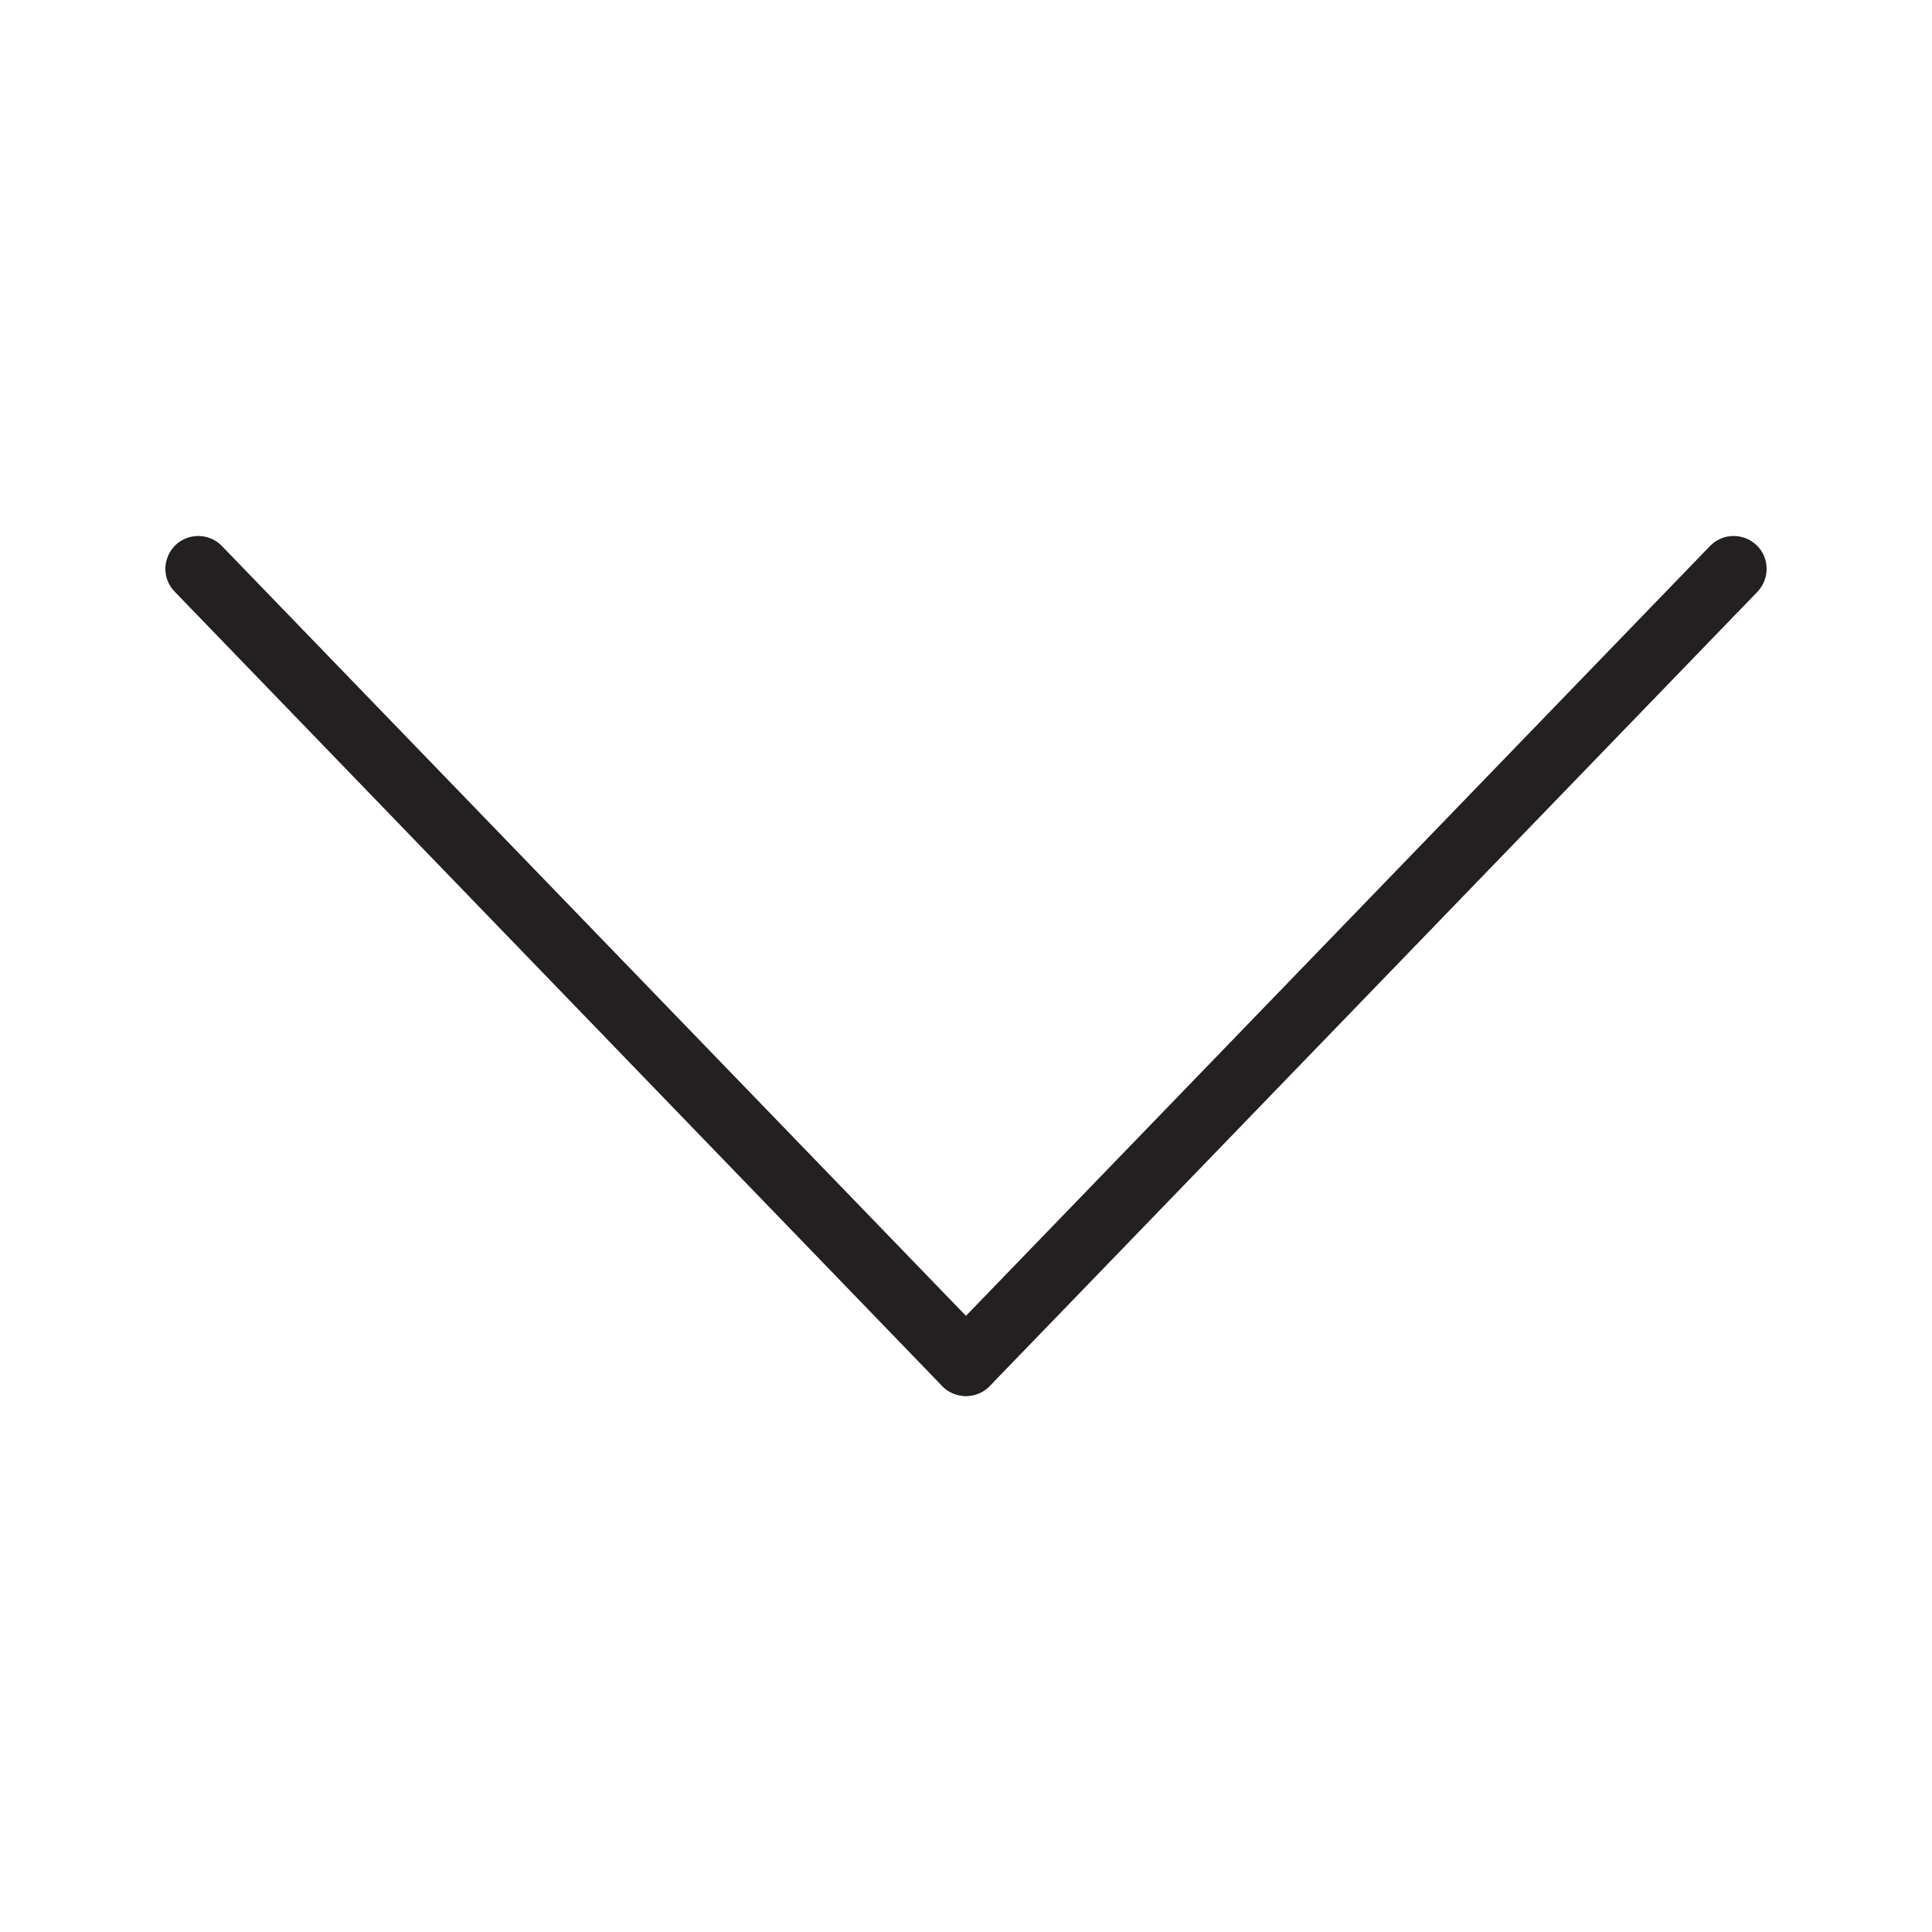
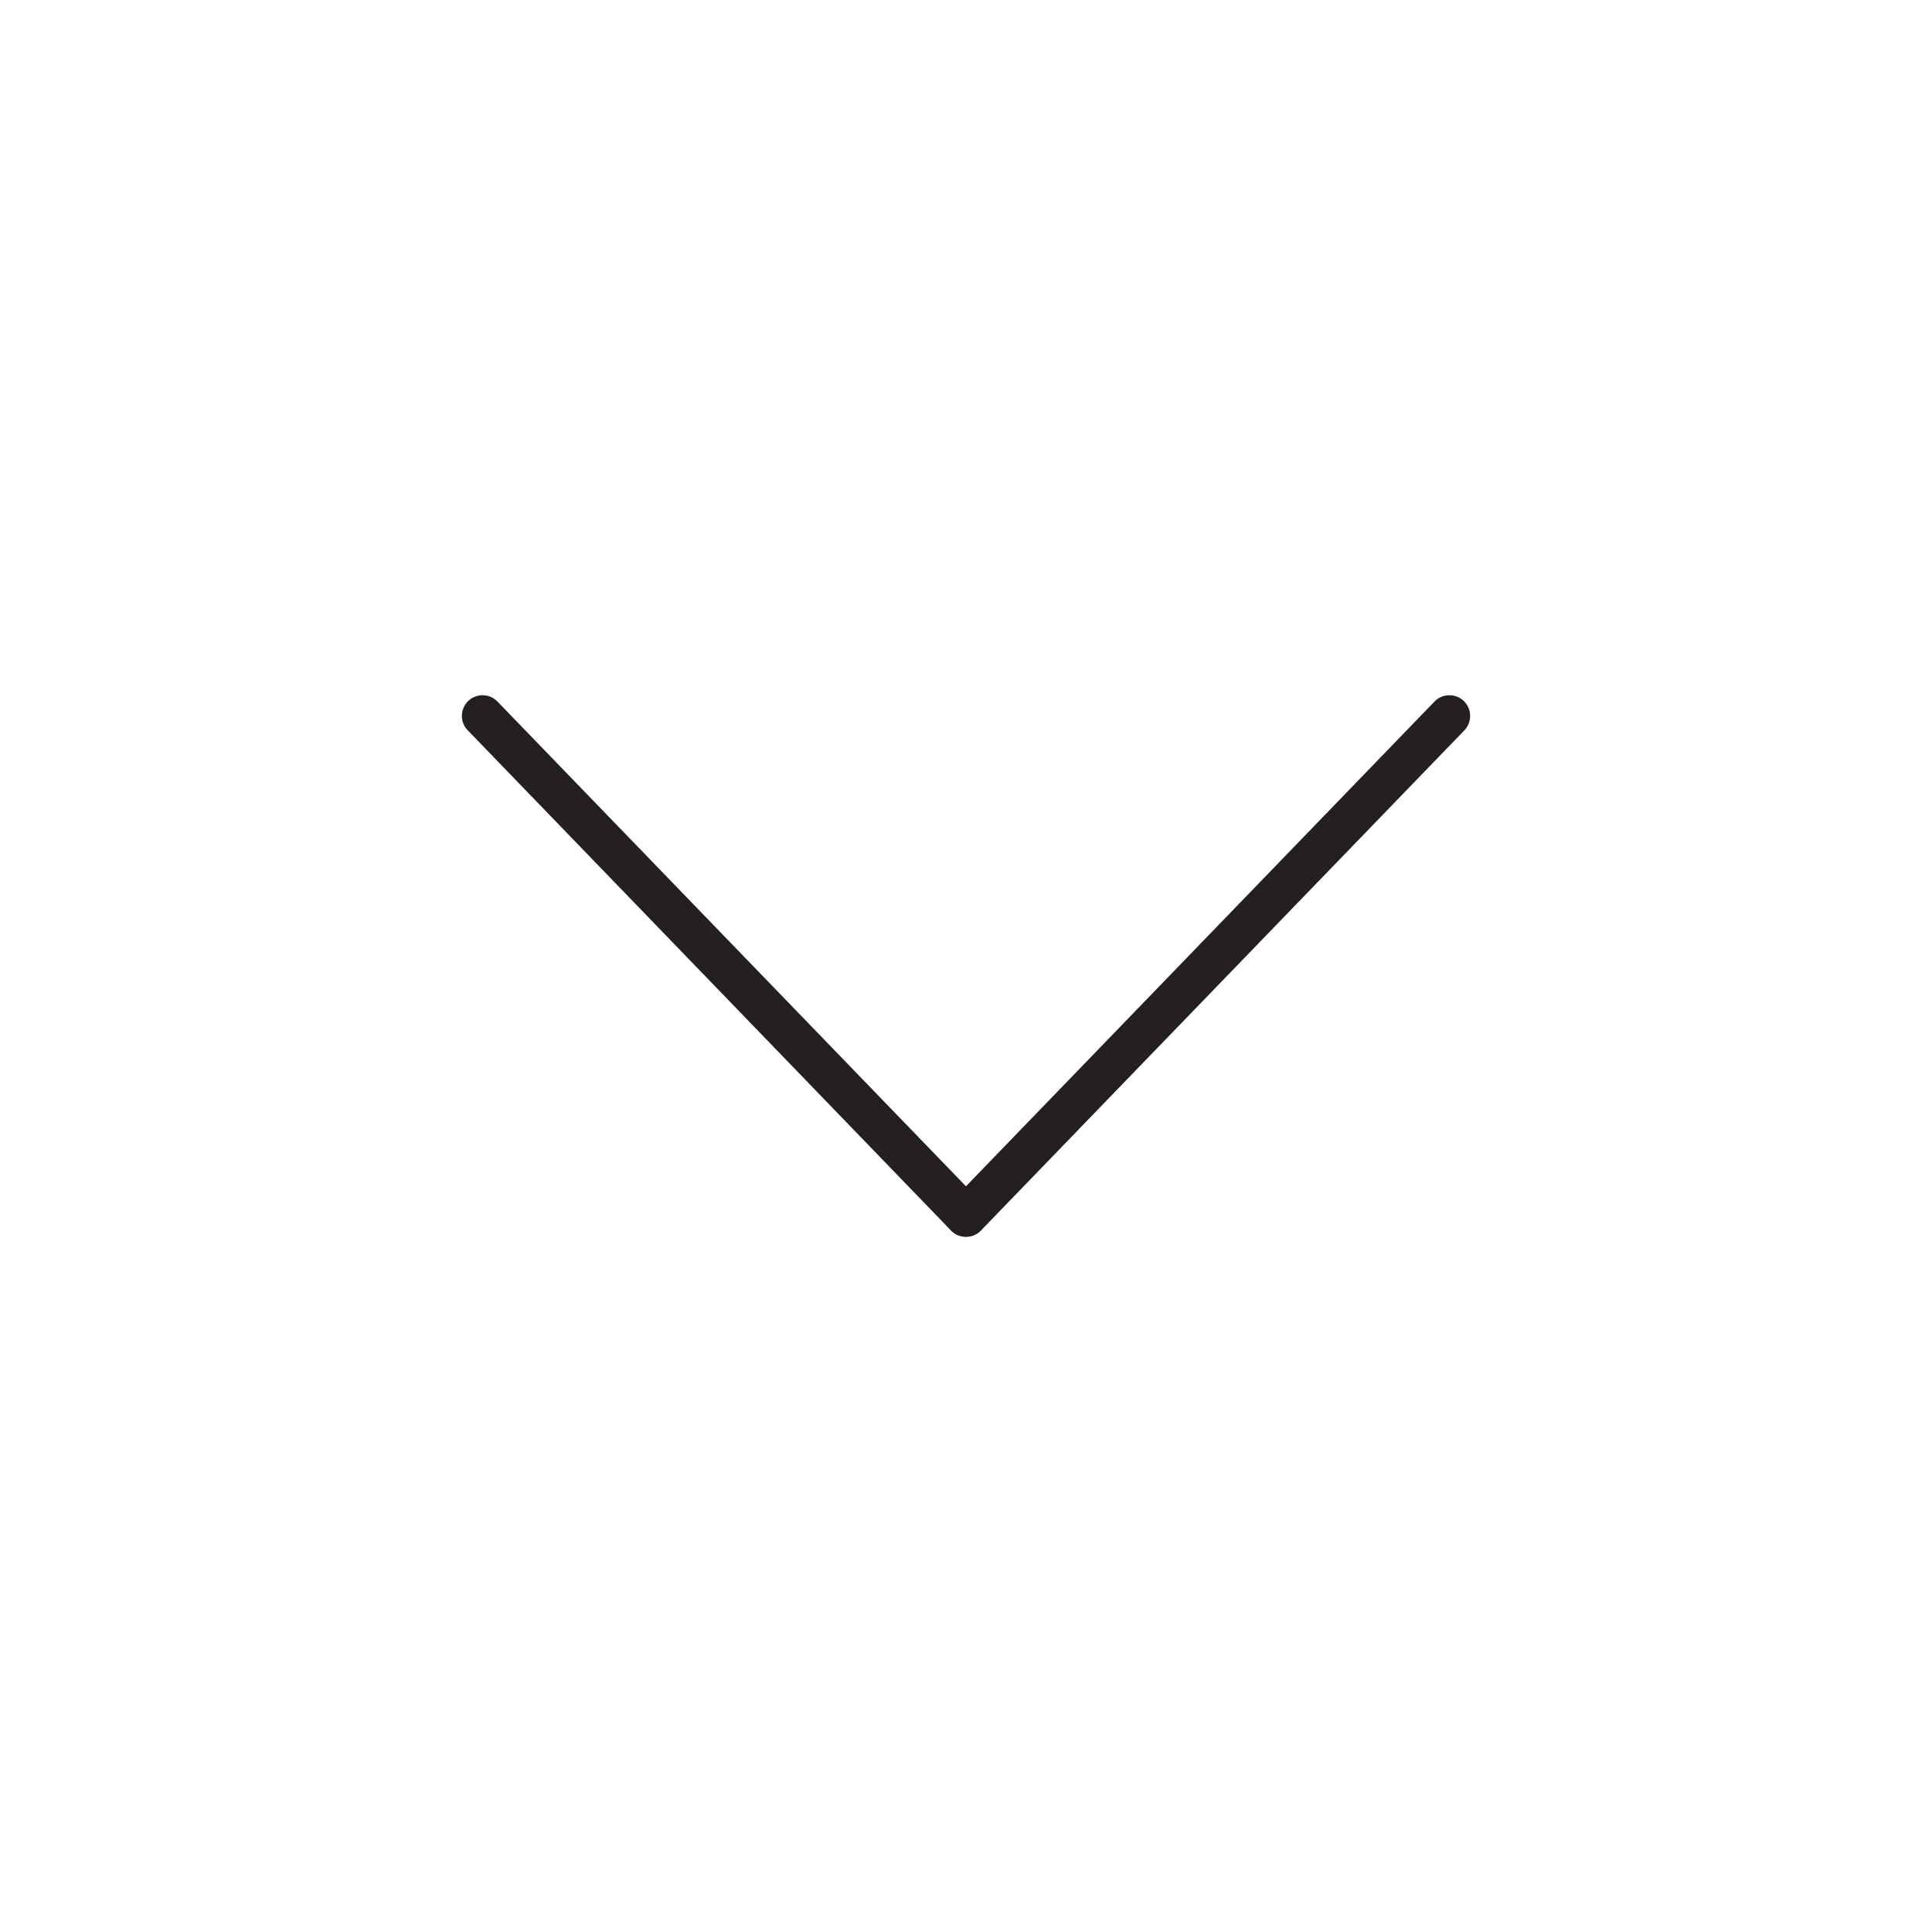
<svg xmlns="http://www.w3.org/2000/svg" xml:space="preserve" viewBox="0 0 512 512" version="1.1" id="Layer_1" enable-background="new 0 0 512 512">
  <defs id="defs842" />
-   <g style="stroke:none;stroke-opacity:1;fill:#241f20;fill-opacity:1" transform="matrix(0,0.8286049,-0.8286049,0,468.0703,43.87715)" id="g837">
-     <path style="stroke:none;stroke-opacity:1;fill:#241f20;fill-opacity:1" id="path833" fill="#6A6E7C" d="m 383,266.5 c -2.6,0 -5.3,-1 -7.3,-3 L 121.7,18 c -4.2,-4 -4.3,-10.7 -0.3,-14.9 4,-4.2 10.7,-4.3 14.9,-0.3 l 254,245.5 c 4.2,4 4.3,10.7 0.3,14.9 -2.1,2.3 -4.8,3.3 -7.6,3.3 z" />
-     <path style="stroke:none;stroke-opacity:1;fill:#241f20;fill-opacity:1" id="path835" fill="#6A6E7C" d="m 129,512 c -2.8,0 -5.5,-1.1 -7.6,-3.2 -4,-4.2 -3.9,-10.9 0.3,-14.9 l 254,-245.5 c 4.2,-4 10.9,-3.9 14.9,0.3 4,4.2 3.9,10.9 -0.3,14.9 L 136.3,509 c -2,2 -4.7,3 -7.3,3 z" />
+   <g style="fill:#241f20;fill-opacity:1;stroke:none;stroke-opacity:1" transform="matrix(0,0.5217612,-0.5217612,0,389.5378,122.4291)" id="g837">
+     <path style="fill:#241f20;fill-opacity:1;stroke:none;stroke-opacity:1" id="path833" fill="#6A6E7C" d="m 383,266.5 c -2.6,0 -5.3,-1 -7.3,-3 L 121.7,18 c -4.2,-4 -4.3,-10.7 -0.3,-14.9 4,-4.2 10.7,-4.3 14.9,-0.3 l 254,245.5 c 4.2,4 4.3,10.7 0.3,14.9 -2.1,2.3 -4.8,3.3 -7.6,3.3 z" />
+     <path style="fill:#241f20;fill-opacity:1;stroke:none;stroke-opacity:1" id="path835" fill="#6A6E7C" d="m 129,512 c -2.8,0 -5.5,-1.1 -7.6,-3.2 -4,-4.2 -3.9,-10.9 0.3,-14.9 l 254,-245.5 c 4.2,-4 10.9,-3.9 14.9,0.3 4,4.2 3.9,10.9 -0.3,14.9 L 136.3,509 c -2,2 -4.7,3 -7.3,3 z" />
  </g>
</svg>
